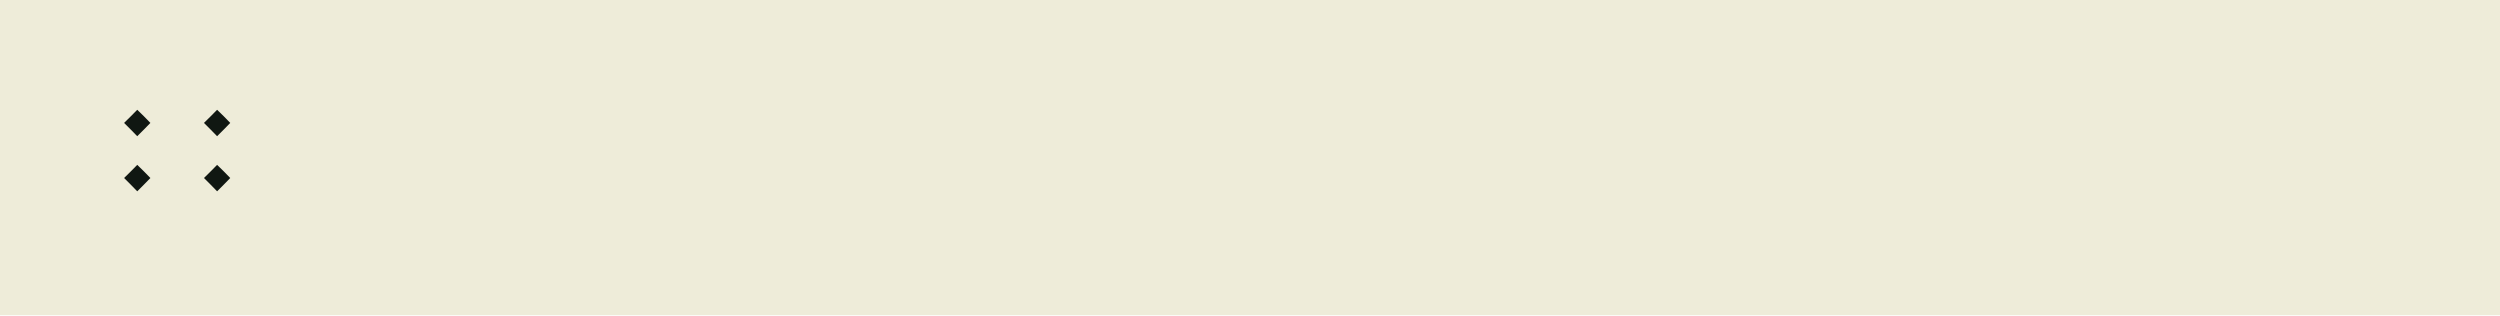
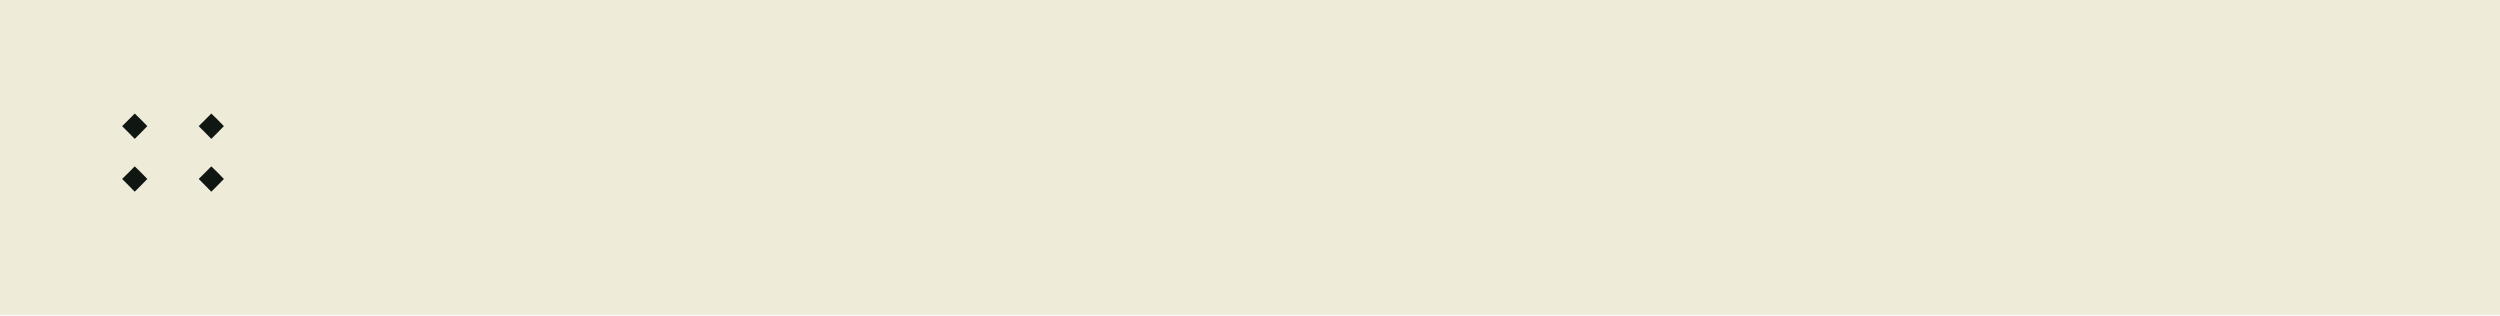
<svg xmlns="http://www.w3.org/2000/svg" width="460" height="58" viewBox="0 0 460 58" role="img">
  <rect width="100%" height="100%" fill="#EEECD9" />
  <defs>
    <path id="code-scope-on-400-474" d="M363 215Q383 196 402.5 176.5Q422 157 441 137Q422 117 402.5 97.5Q383 78 363 58Q344 78 324.5 97.5Q305 117 285 137Q305 156 324.5 176.0Q344 196 363 215ZM837 215Q857 196 876.5 176.5Q896 157 915 137Q896 117 876.5 97.5Q857 78 837 58Q818 78 798.5 97.5Q779 117 759 137Q779 156 798.5 176.0Q818 196 837 215ZM363 542Q383 523 402.5 503.5Q422 484 441 464Q422 444 402.5 424.5Q383 405 363 385Q344 405 324.5 424.5Q305 444 285 464Q305 483 324.5 503.0Q344 523 363 542ZM837 542Q857 523 876.5 503.5Q896 484 915 464Q896 444 876.5 424.5Q857 405 837 385Q818 405 798.5 424.5Q779 444 759 464Q779 483 798.5 503.0Q818 523 837 542Z" />
  </defs>
  <g fill="#101712" aria-label="::">
-     <use href="#code-scope-on-400-474" transform="translate(14 37) scale(0.031 -0.031)" />
+     <use href="#code-scope-on-400-474" transform="translate(14 37) scale(0.029722 -0.029722)" />
  </g>
</svg>
